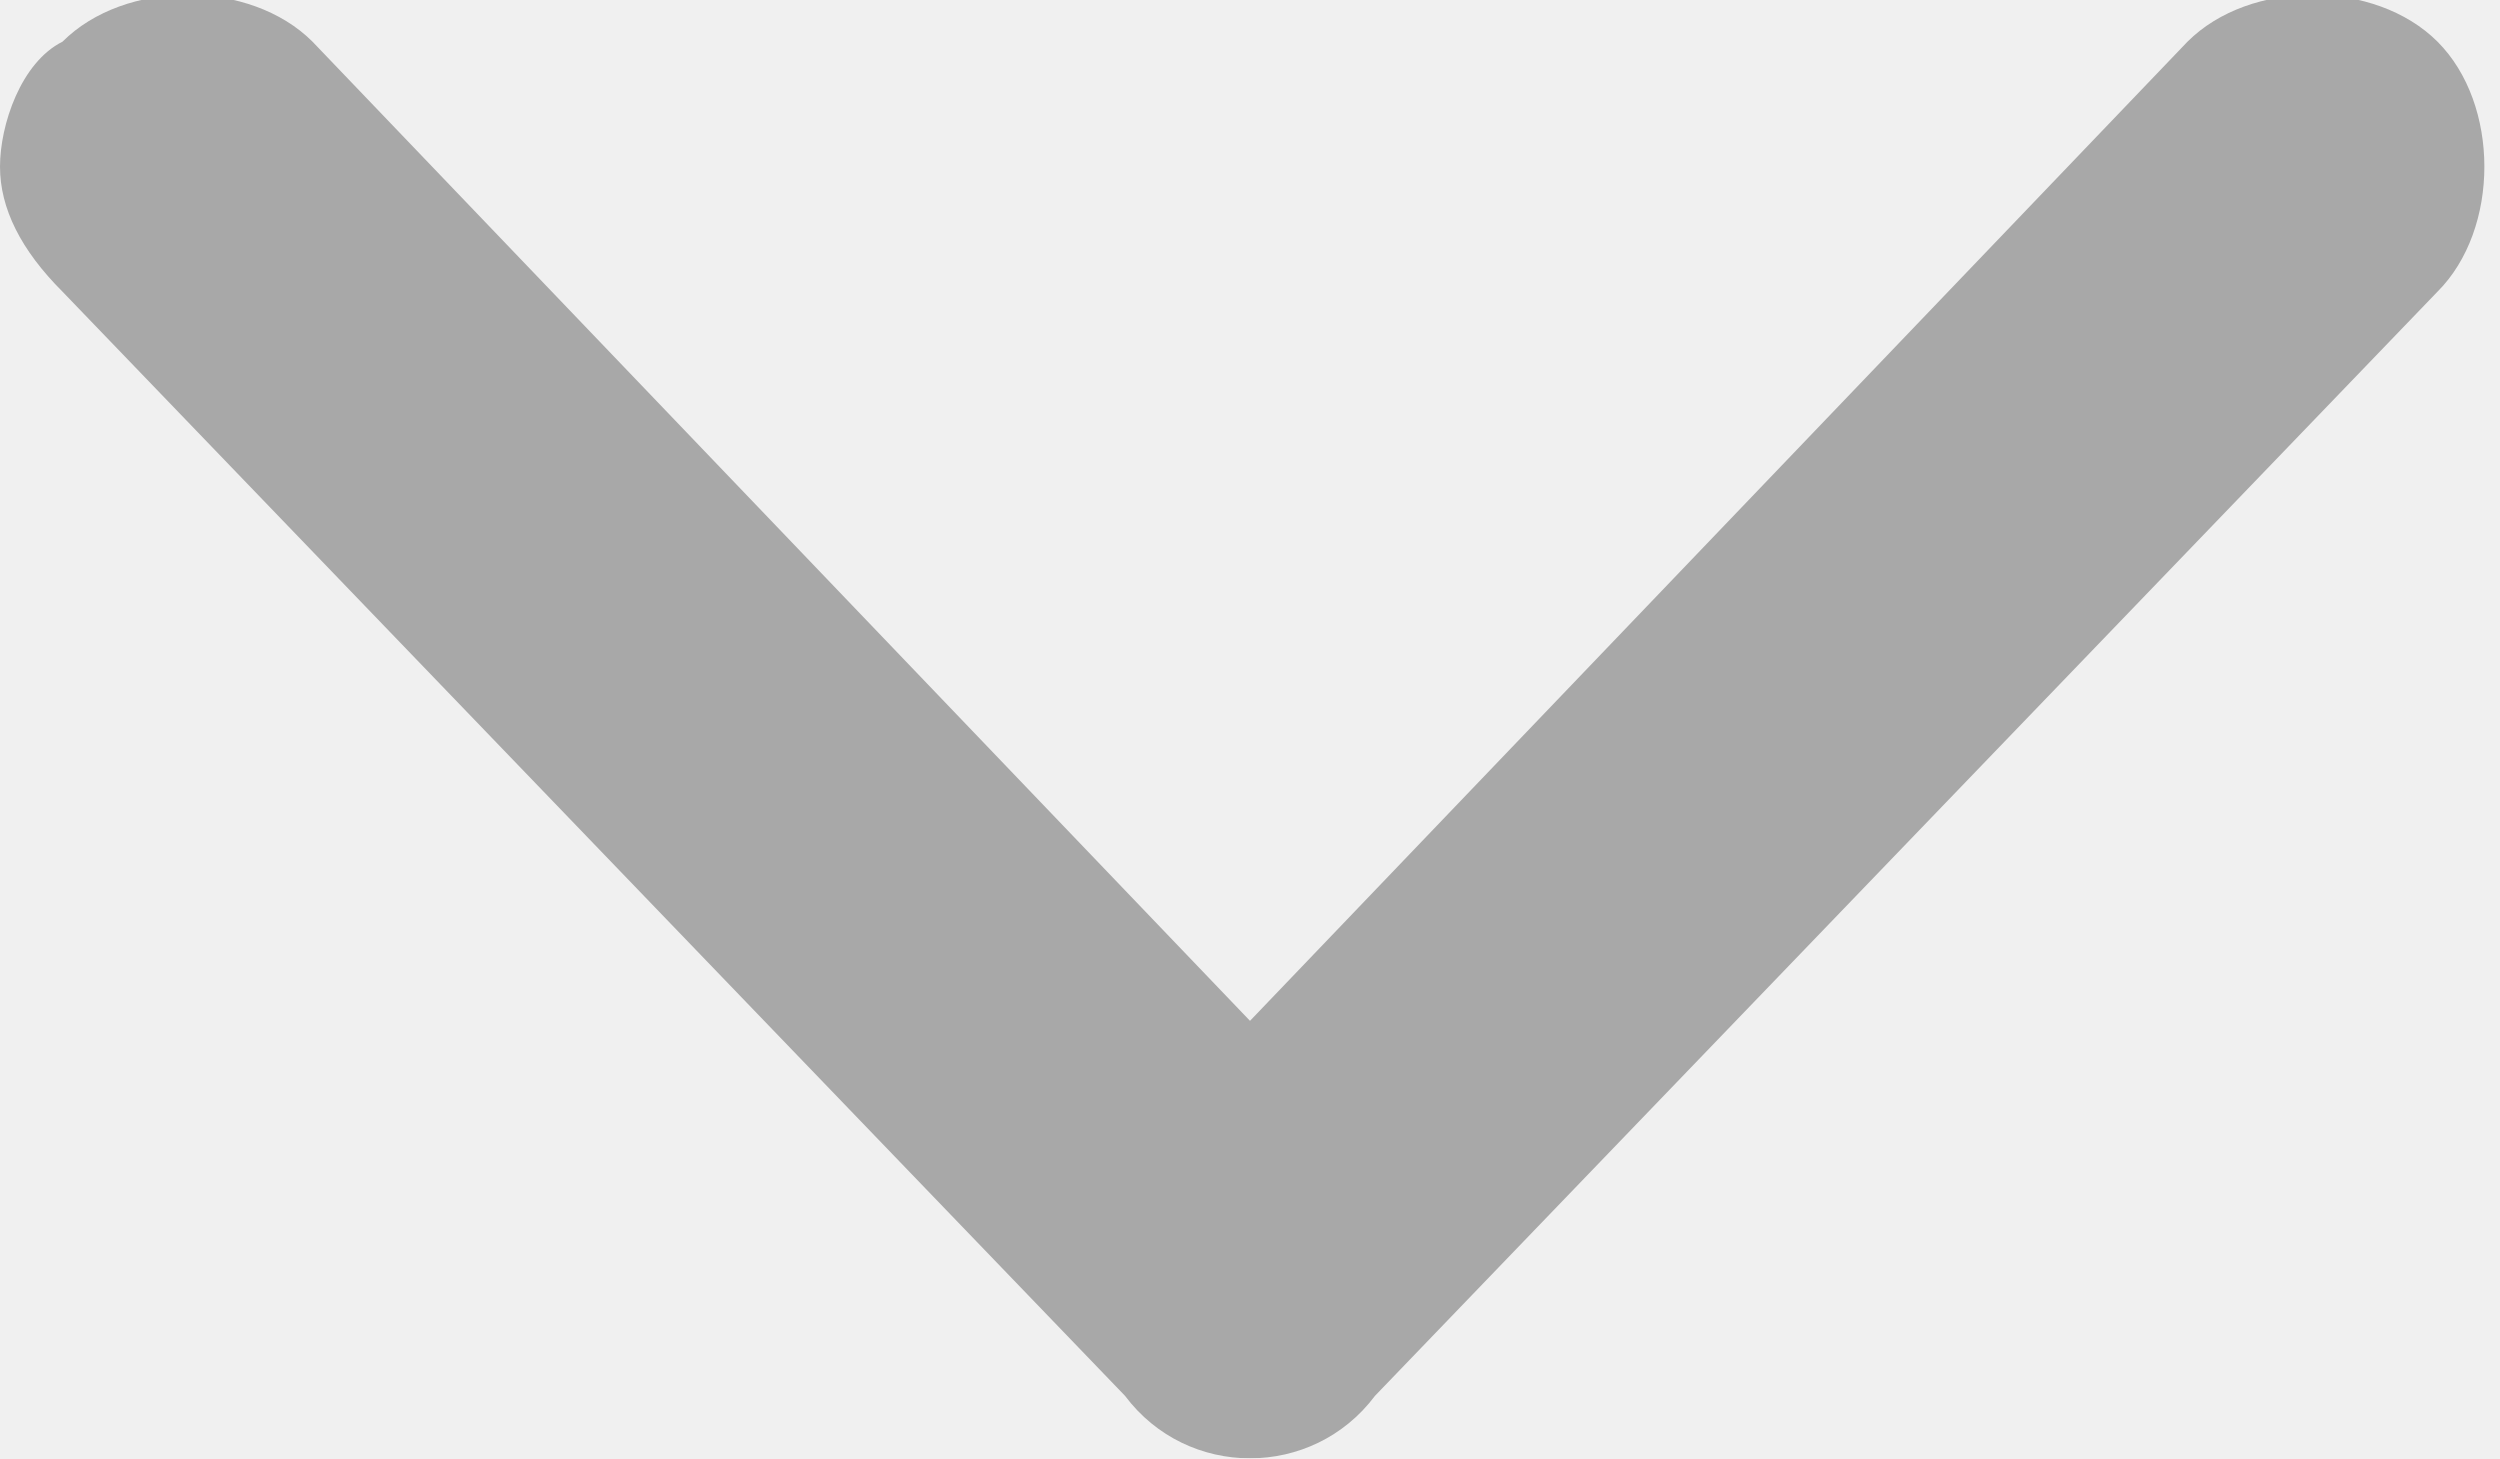
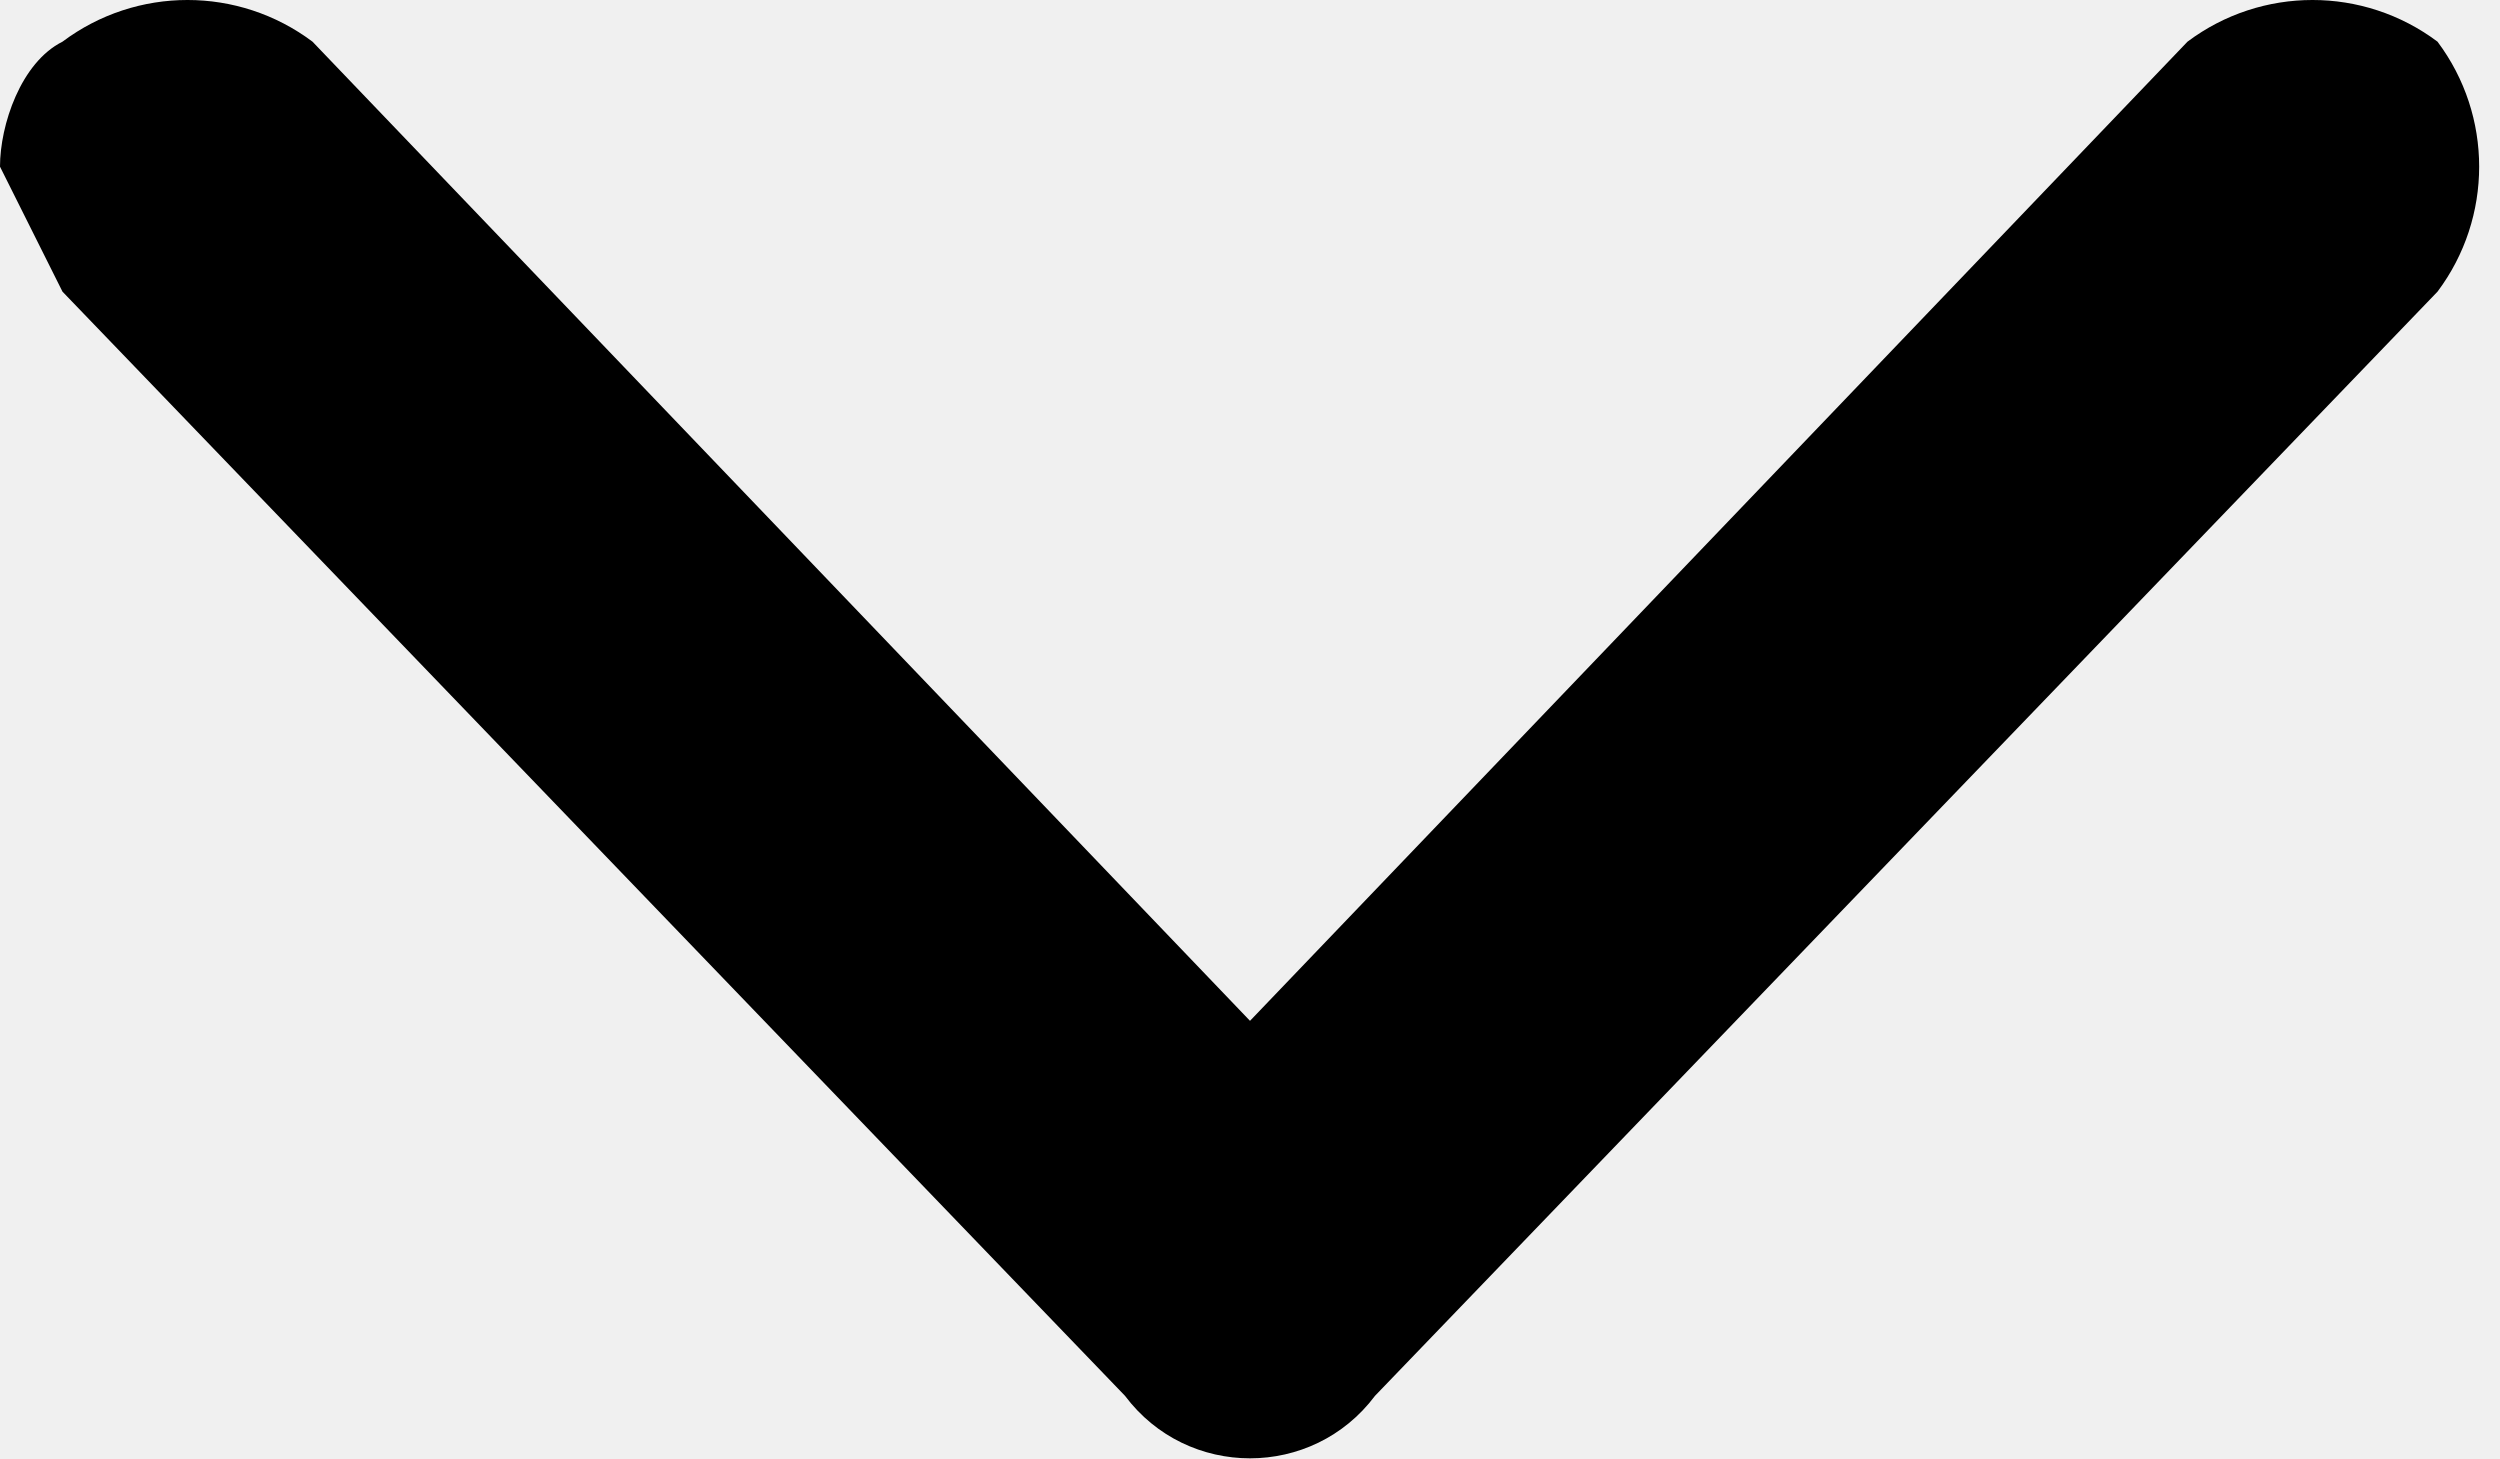
<svg xmlns="http://www.w3.org/2000/svg" width="12" height="7" viewBox="0 0 12 7" fill="none">
-   <g opacity="0.3" clip-path="url(#clip0_18711_413)">
-     <path d="M6.6 6.7L11.7 1.4C12 1.1 12 0.5 11.7 0.2C11.4 -0.1 10.8 -0.1 10.5 0.2L6 4.9L1.5 0.2C1.2 -0.1 0.6 -0.1 0.3 0.2C0.1 0.3 0 0.6 0 0.8C0 1 0.1 1.2 0.3 1.4L5.4 6.7C5.7 7.1 6.3 7.1 6.6 6.7Z" fill="black" />
-   </g>
-   <defs>
-     <clipPath id="clip0_18711_413">
-       <rect width="12" height="7" fill="white" />
-     </clipPath>
-   </defs>
+   <path d="m6.6 6.7 5.1-5.3a1 1 0 0 0 0-1.2 1 1 0 0 0-1.2 0L6 4.9 1.5.2A1 1 0 0 0 .3.2C.1.3 0 .6 0 .8l.3.6 5.1 5.3c.3.4.9.4 1.2 0Z" fill="#000" />
</svg>
